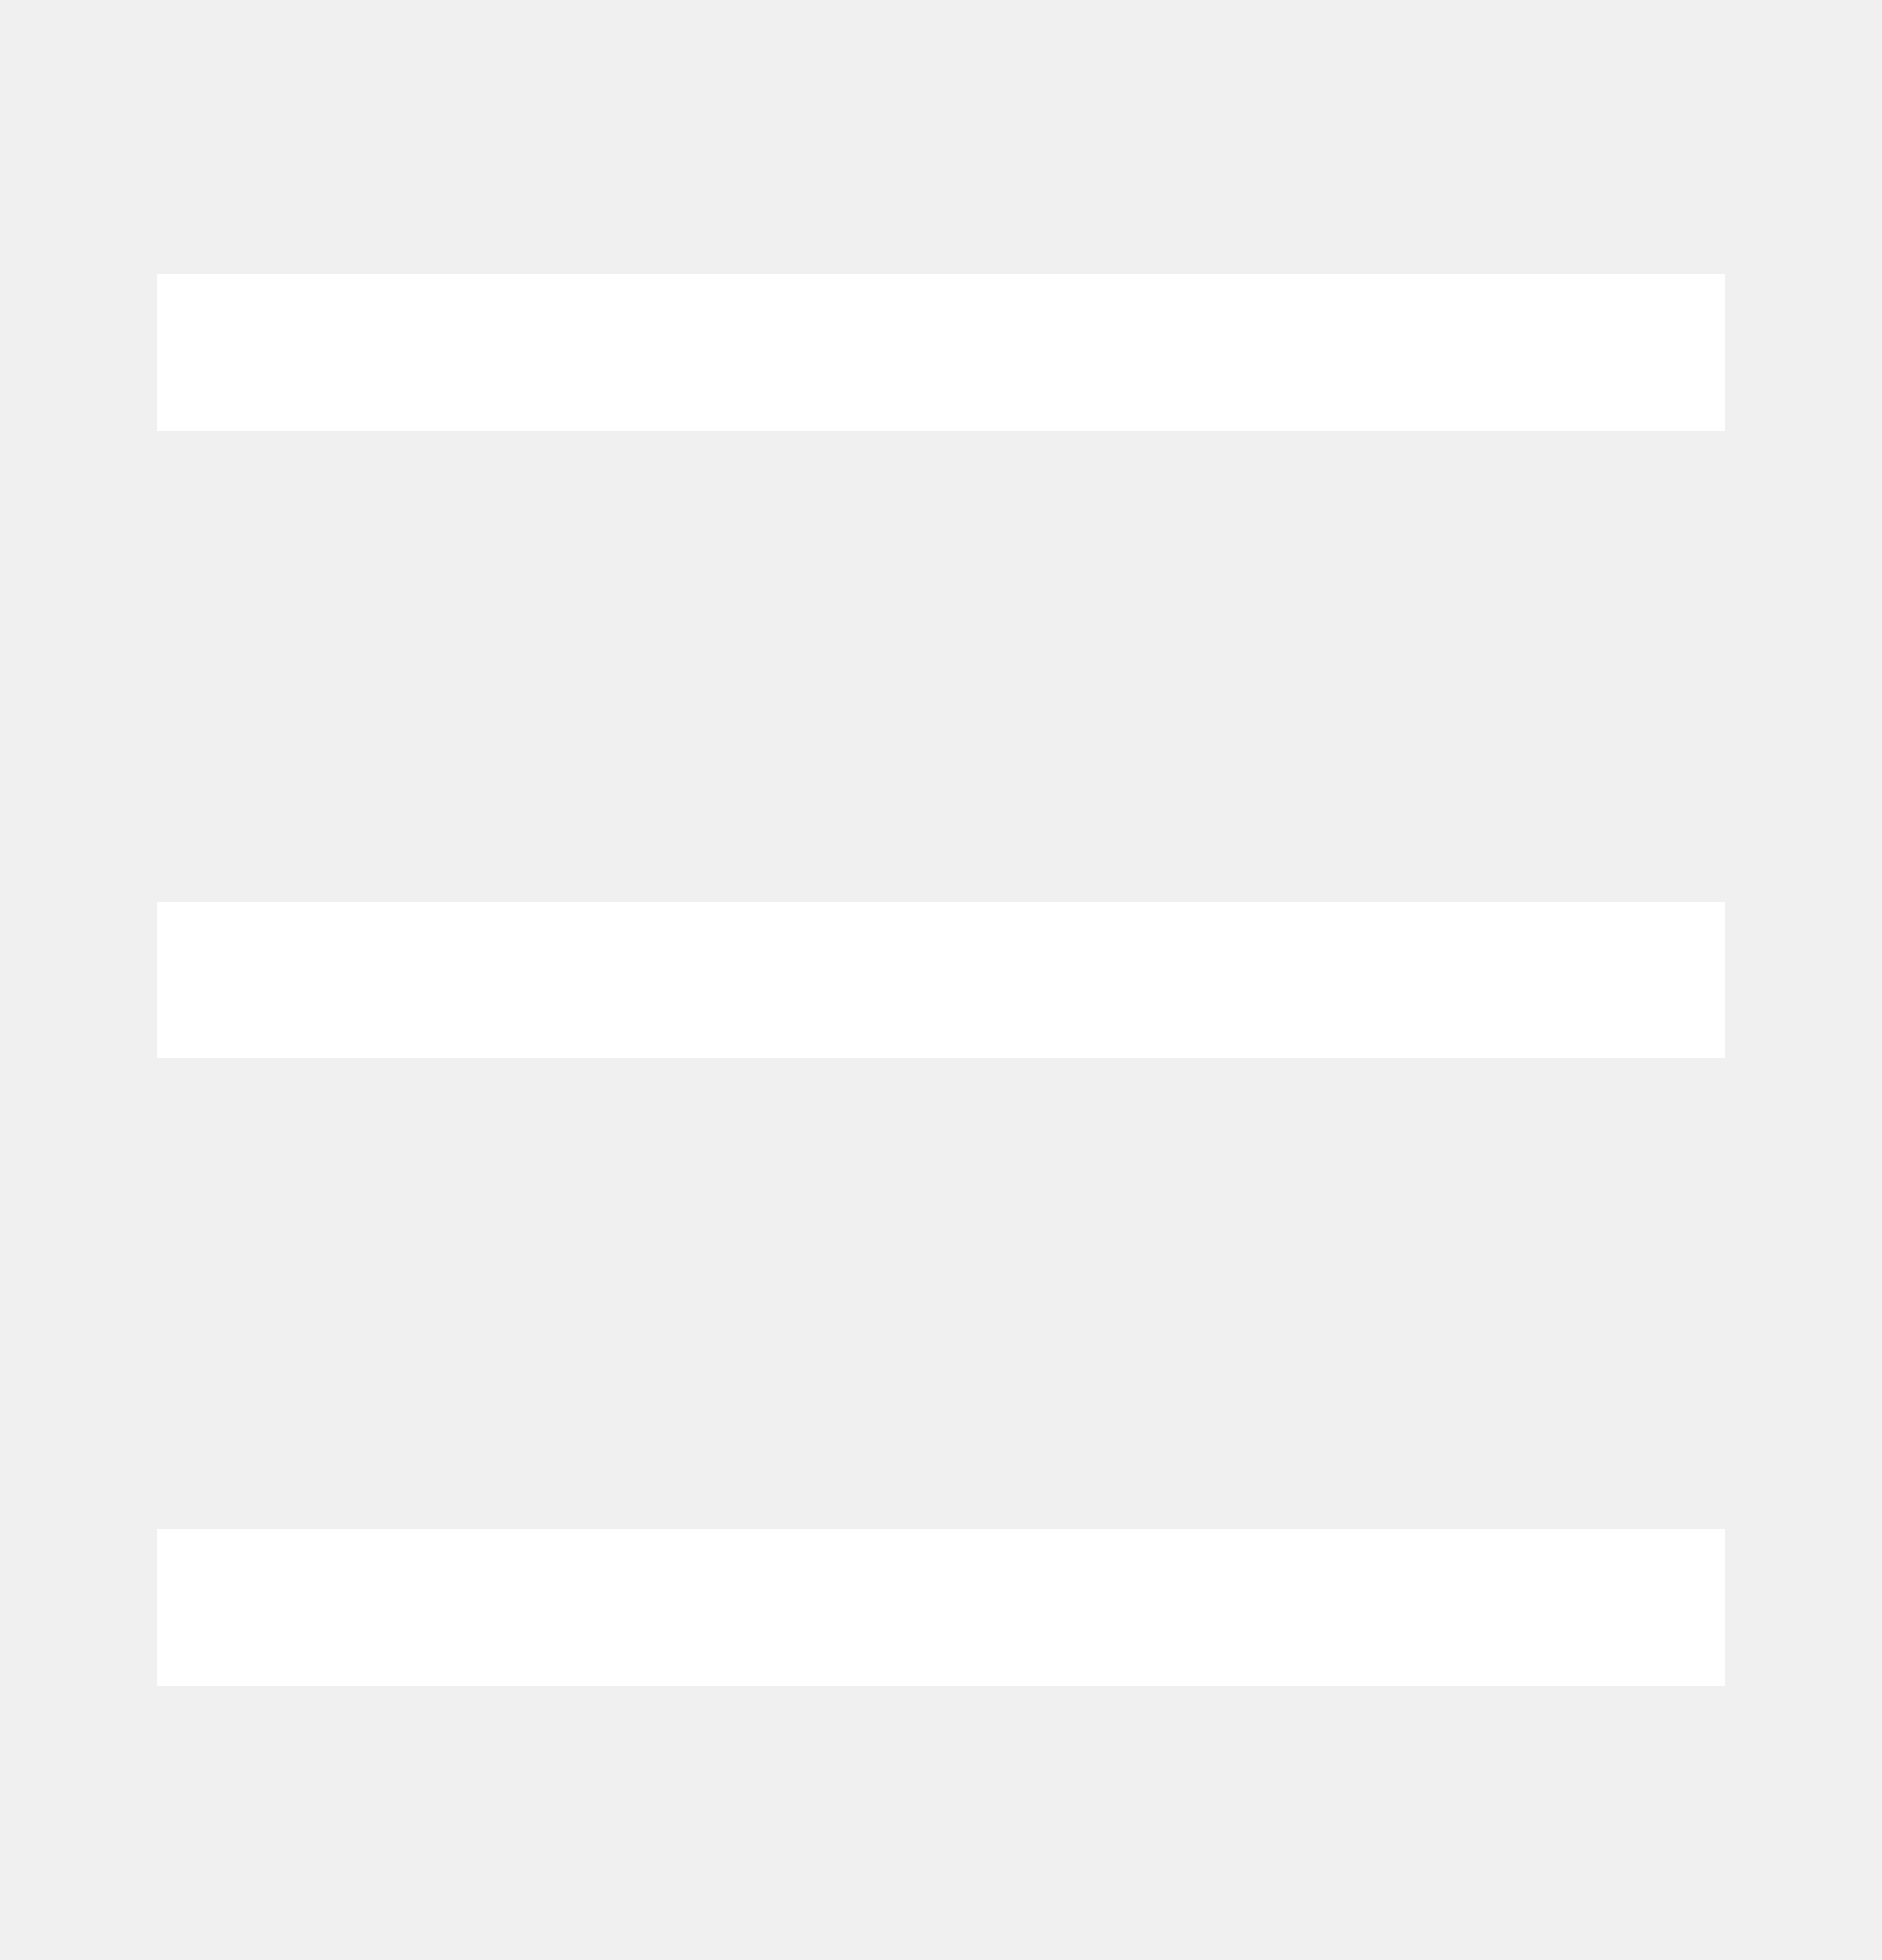
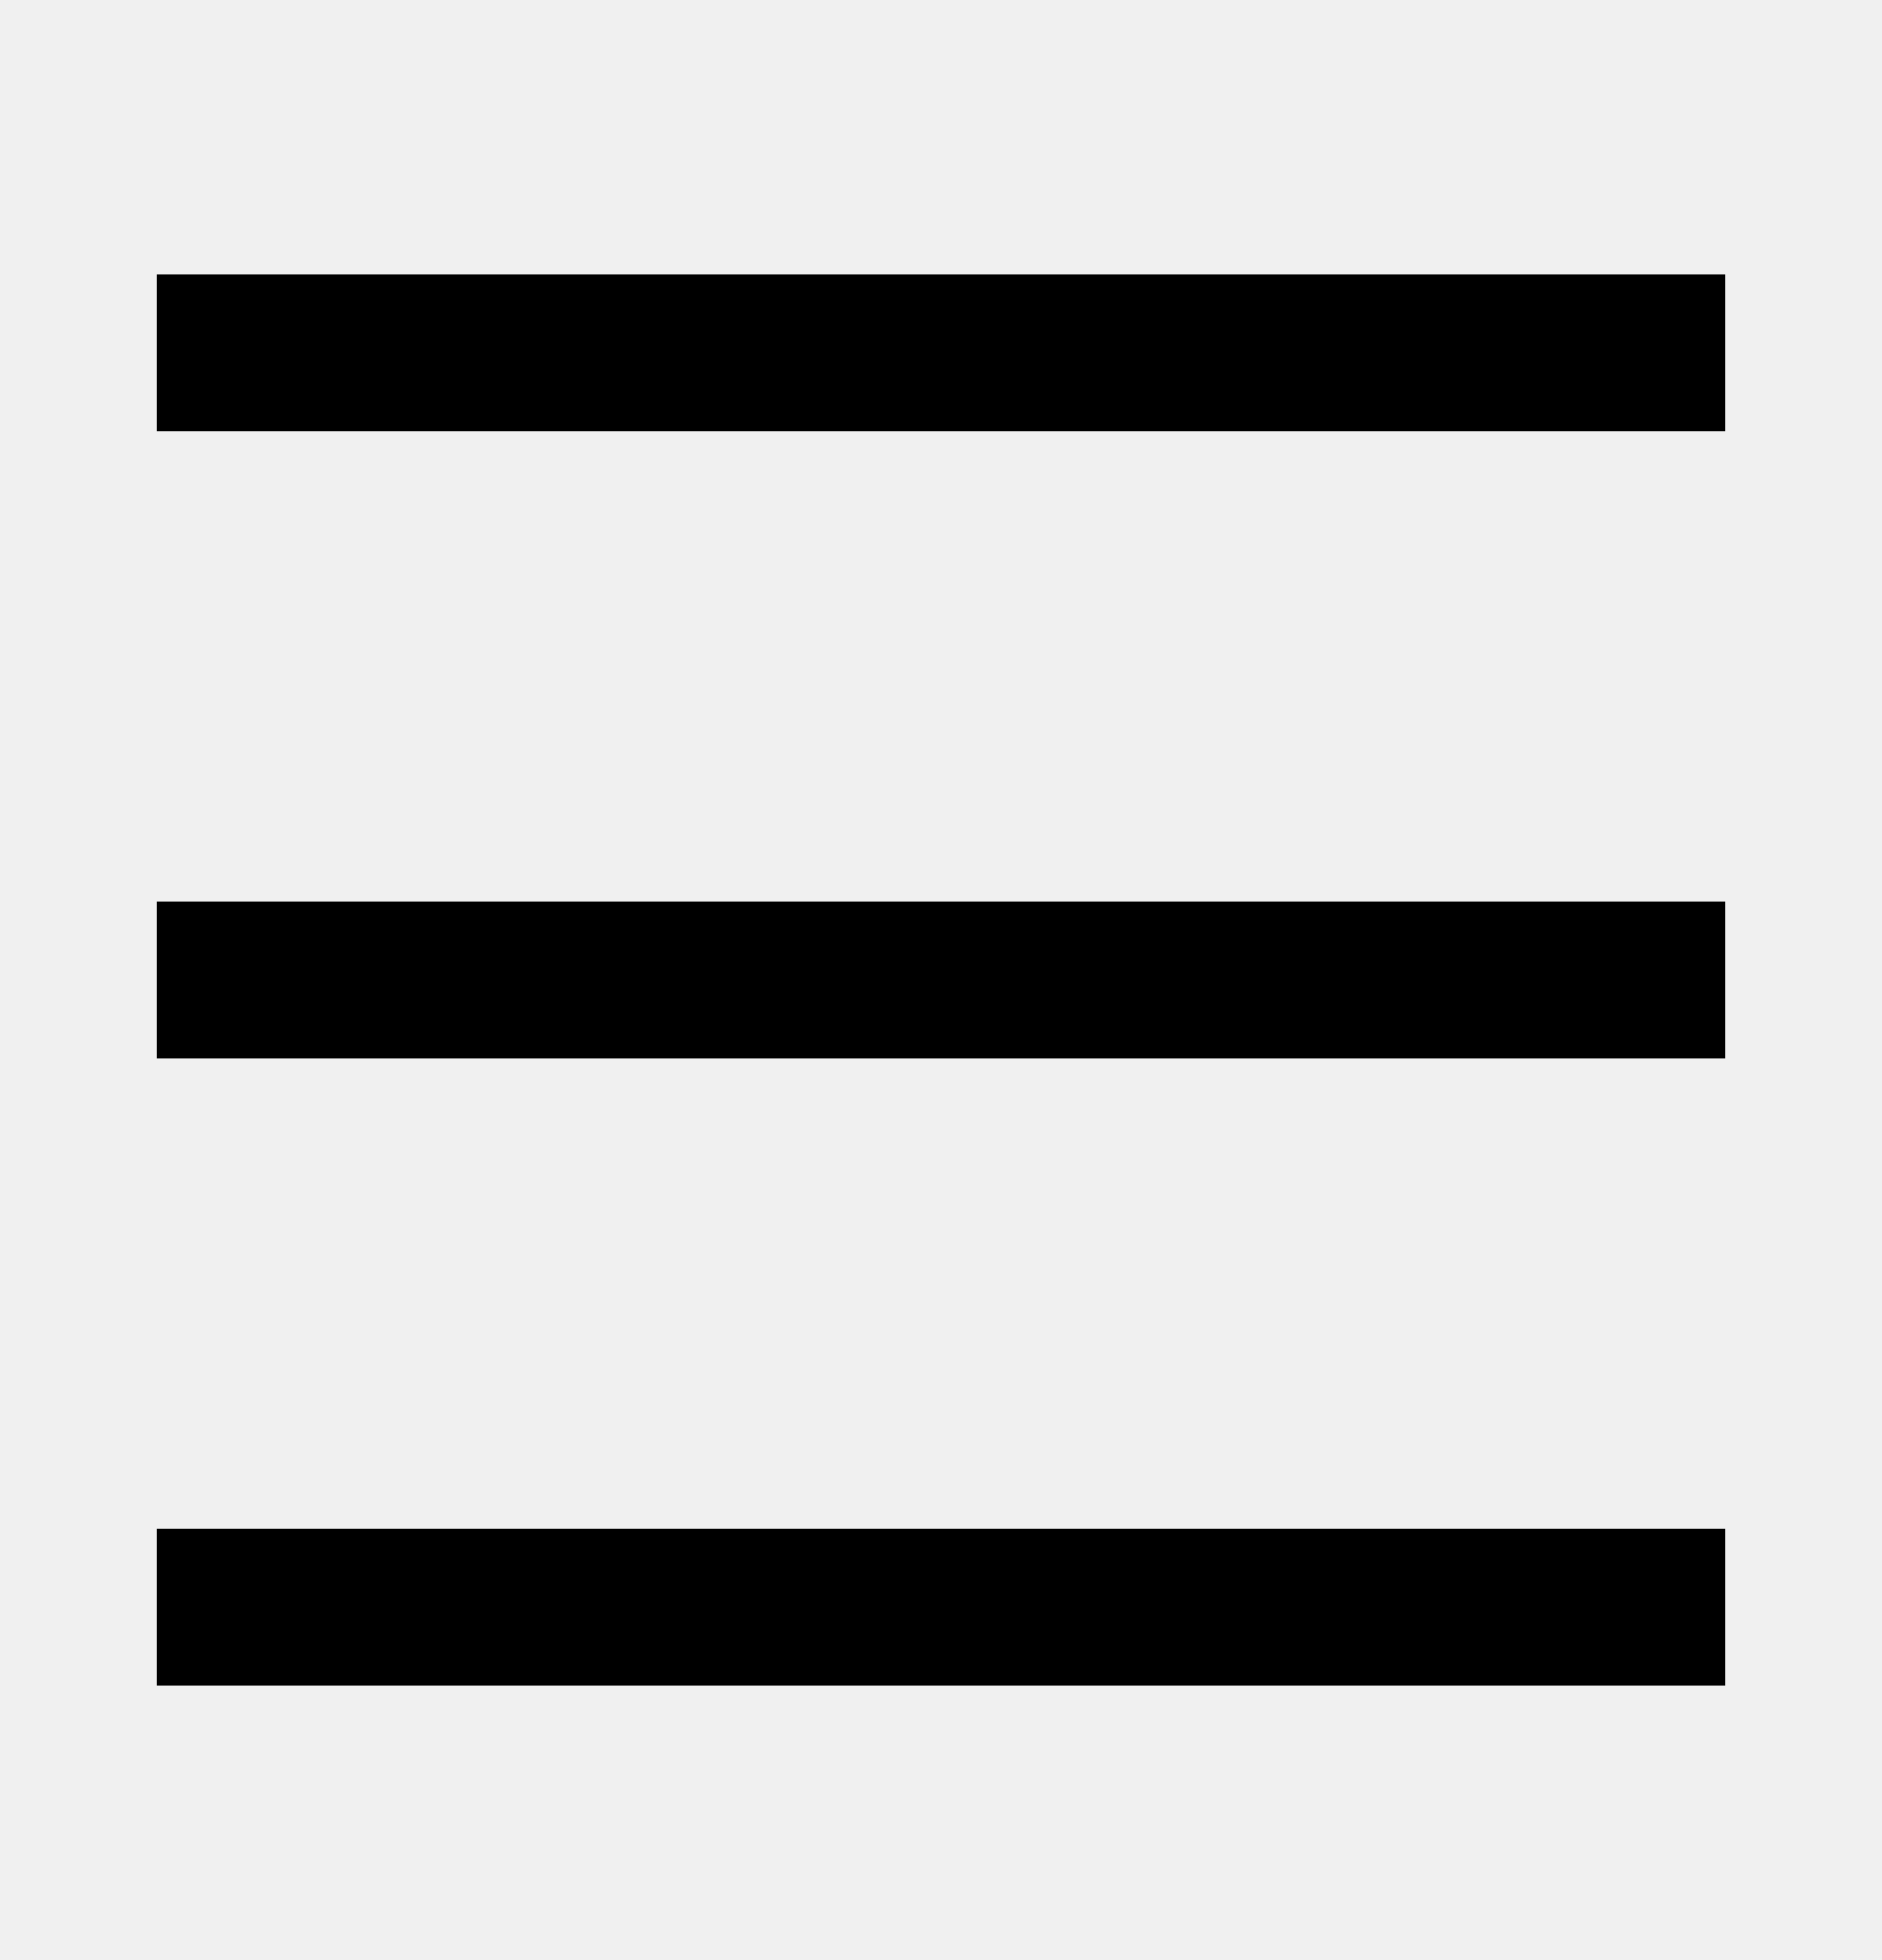
<svg xmlns="http://www.w3.org/2000/svg" width="24" height="25" viewBox="0 0 24 25" fill="none">
-   <rect x="2" y="3.5" width="20" height="2" fill="white" />
-   <rect x="2" y="11.5" width="20" height="2" fill="white" />
-   <rect x="2" y="19.5" width="20" height="2" fill="white" />
+   <rect x="2" y="3.5" width="20" height="2" fill="#000000" />
+   <rect x="2" y="11.5" width="20" height="2" fill="#000000" />
+   <rect x="2" y="19.5" width="20" height="2" fill="#000000" />
</svg>
